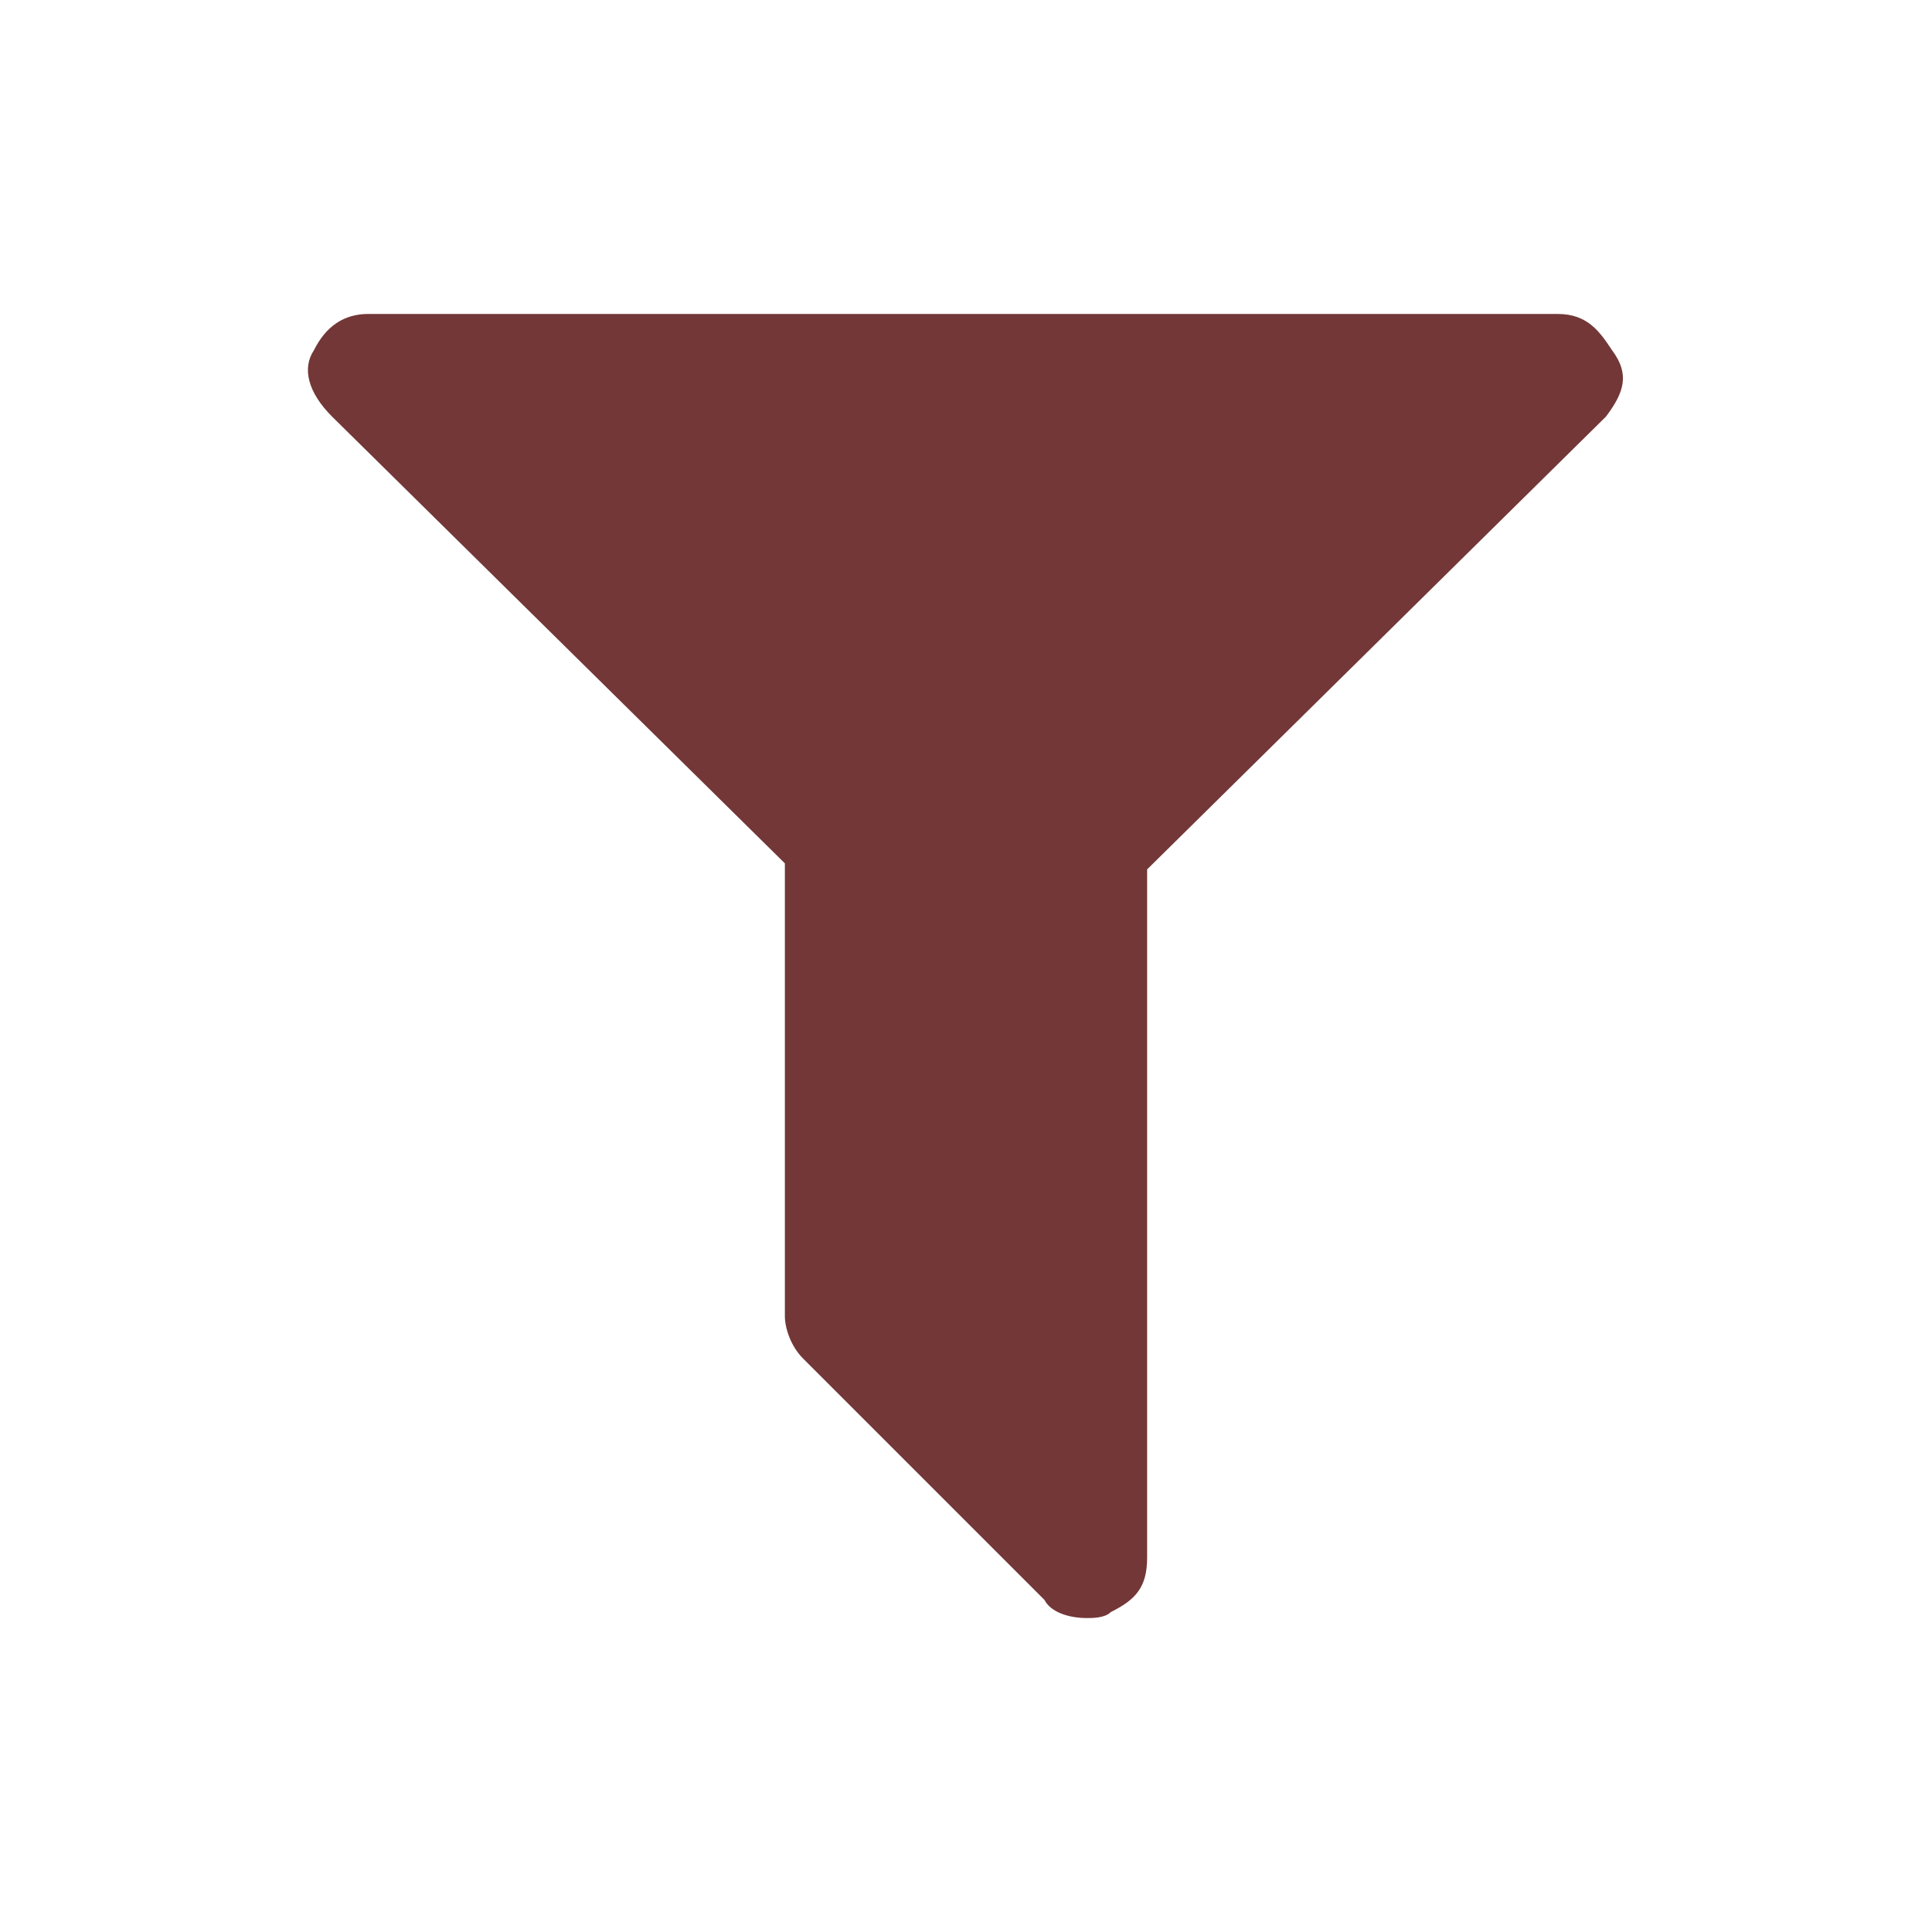
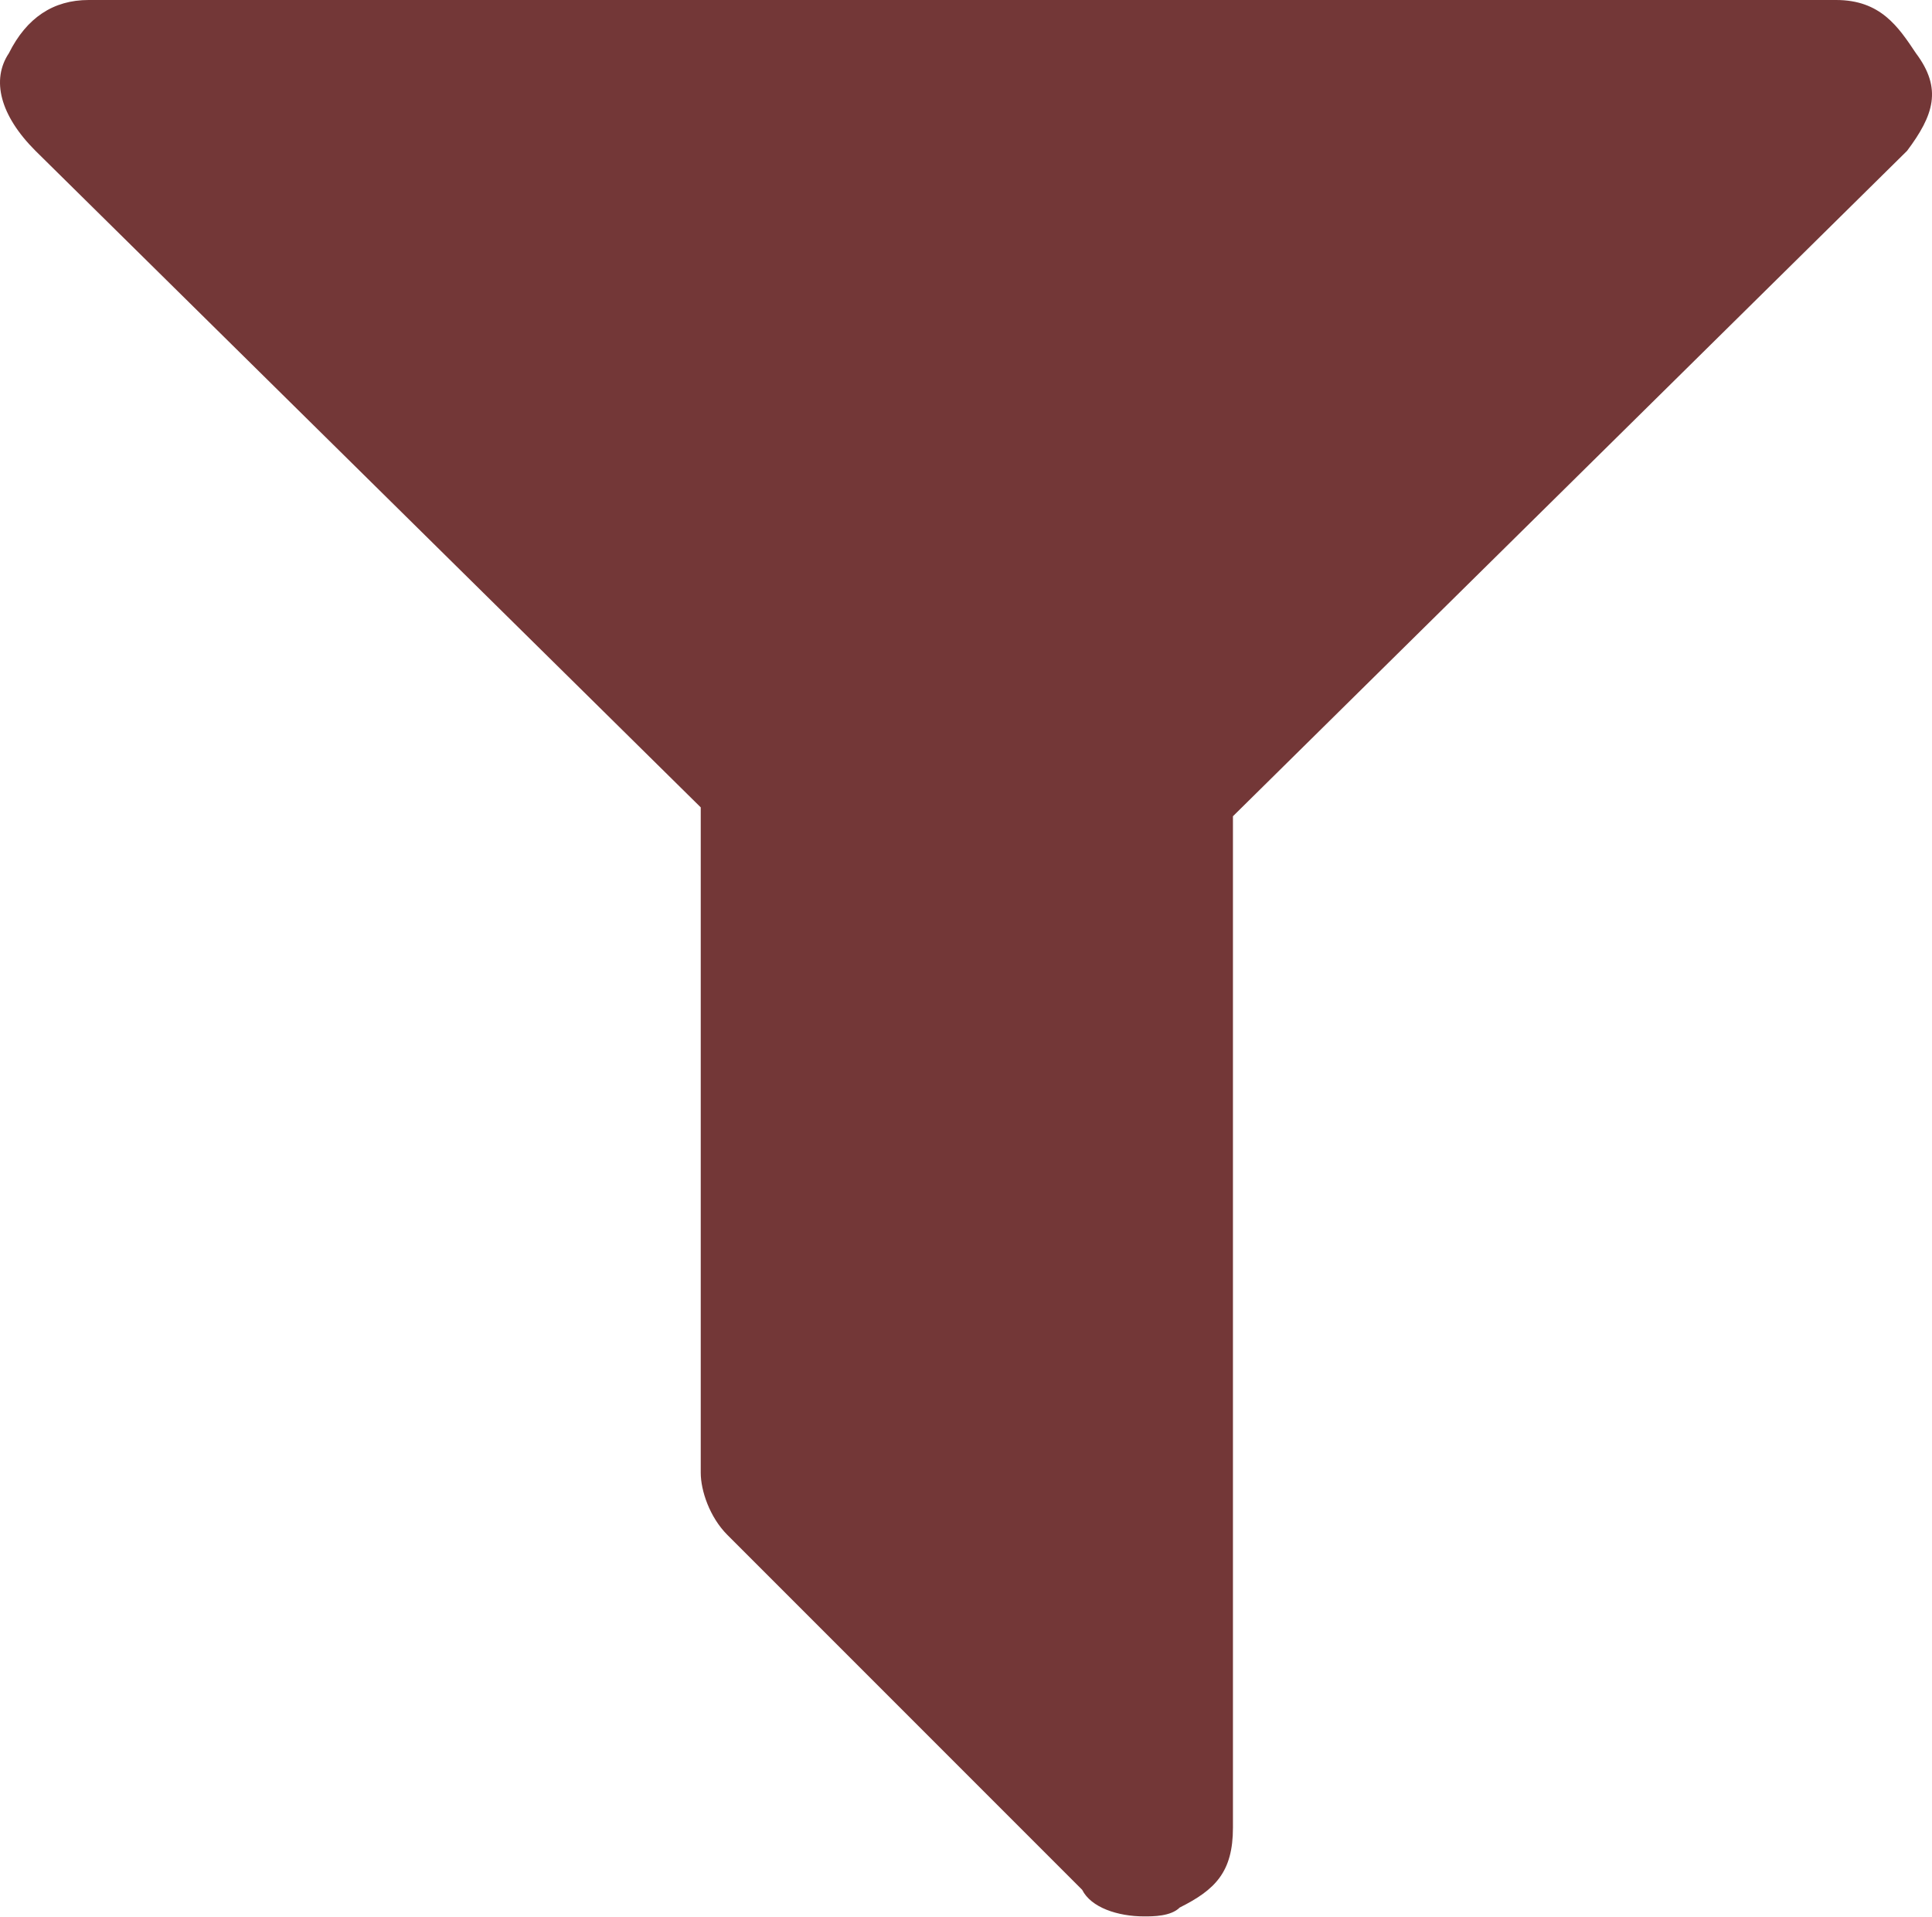
- <svg xmlns="http://www.w3.org/2000/svg" viewBox="0 0 32 32">
-   <path fill="#733737" d="M26.6 6.9L19 14.4v11.4c0 .5-.2.7-.6.9-.1.1-.3.1-.4.1-.3 0-.6-.1-.7-.3l-4-4c-.2-.2-.3-.5-.3-.7v-7.5L5.5 6.9c-.4-.4-.5-.8-.3-1.1.2-.4.5-.6.9-.6h19.7c.5 0 .7.3.9.6.3.4.2.7-.1 1.1z" />
+ <svg xmlns="http://www.w3.org/2000/svg" viewBox="0 0 21.781 21.6">
+   <path d="M21.5 1.7l-7.6 7.5v11.4c0 .5-.2.7-.6.9-.1.1-.3.1-.4.1-.3 0-.6-.1-.7-.3l-4-4c-.2-.2-.3-.5-.3-.7V9.1L.4 1.7C0 1.3-.1.9.1.6.3.2.6 0 1 0h19.7c.5 0 .7.3.9.6.3.4.2.7-.1 1.1z" fill="#733737" />
</svg>
